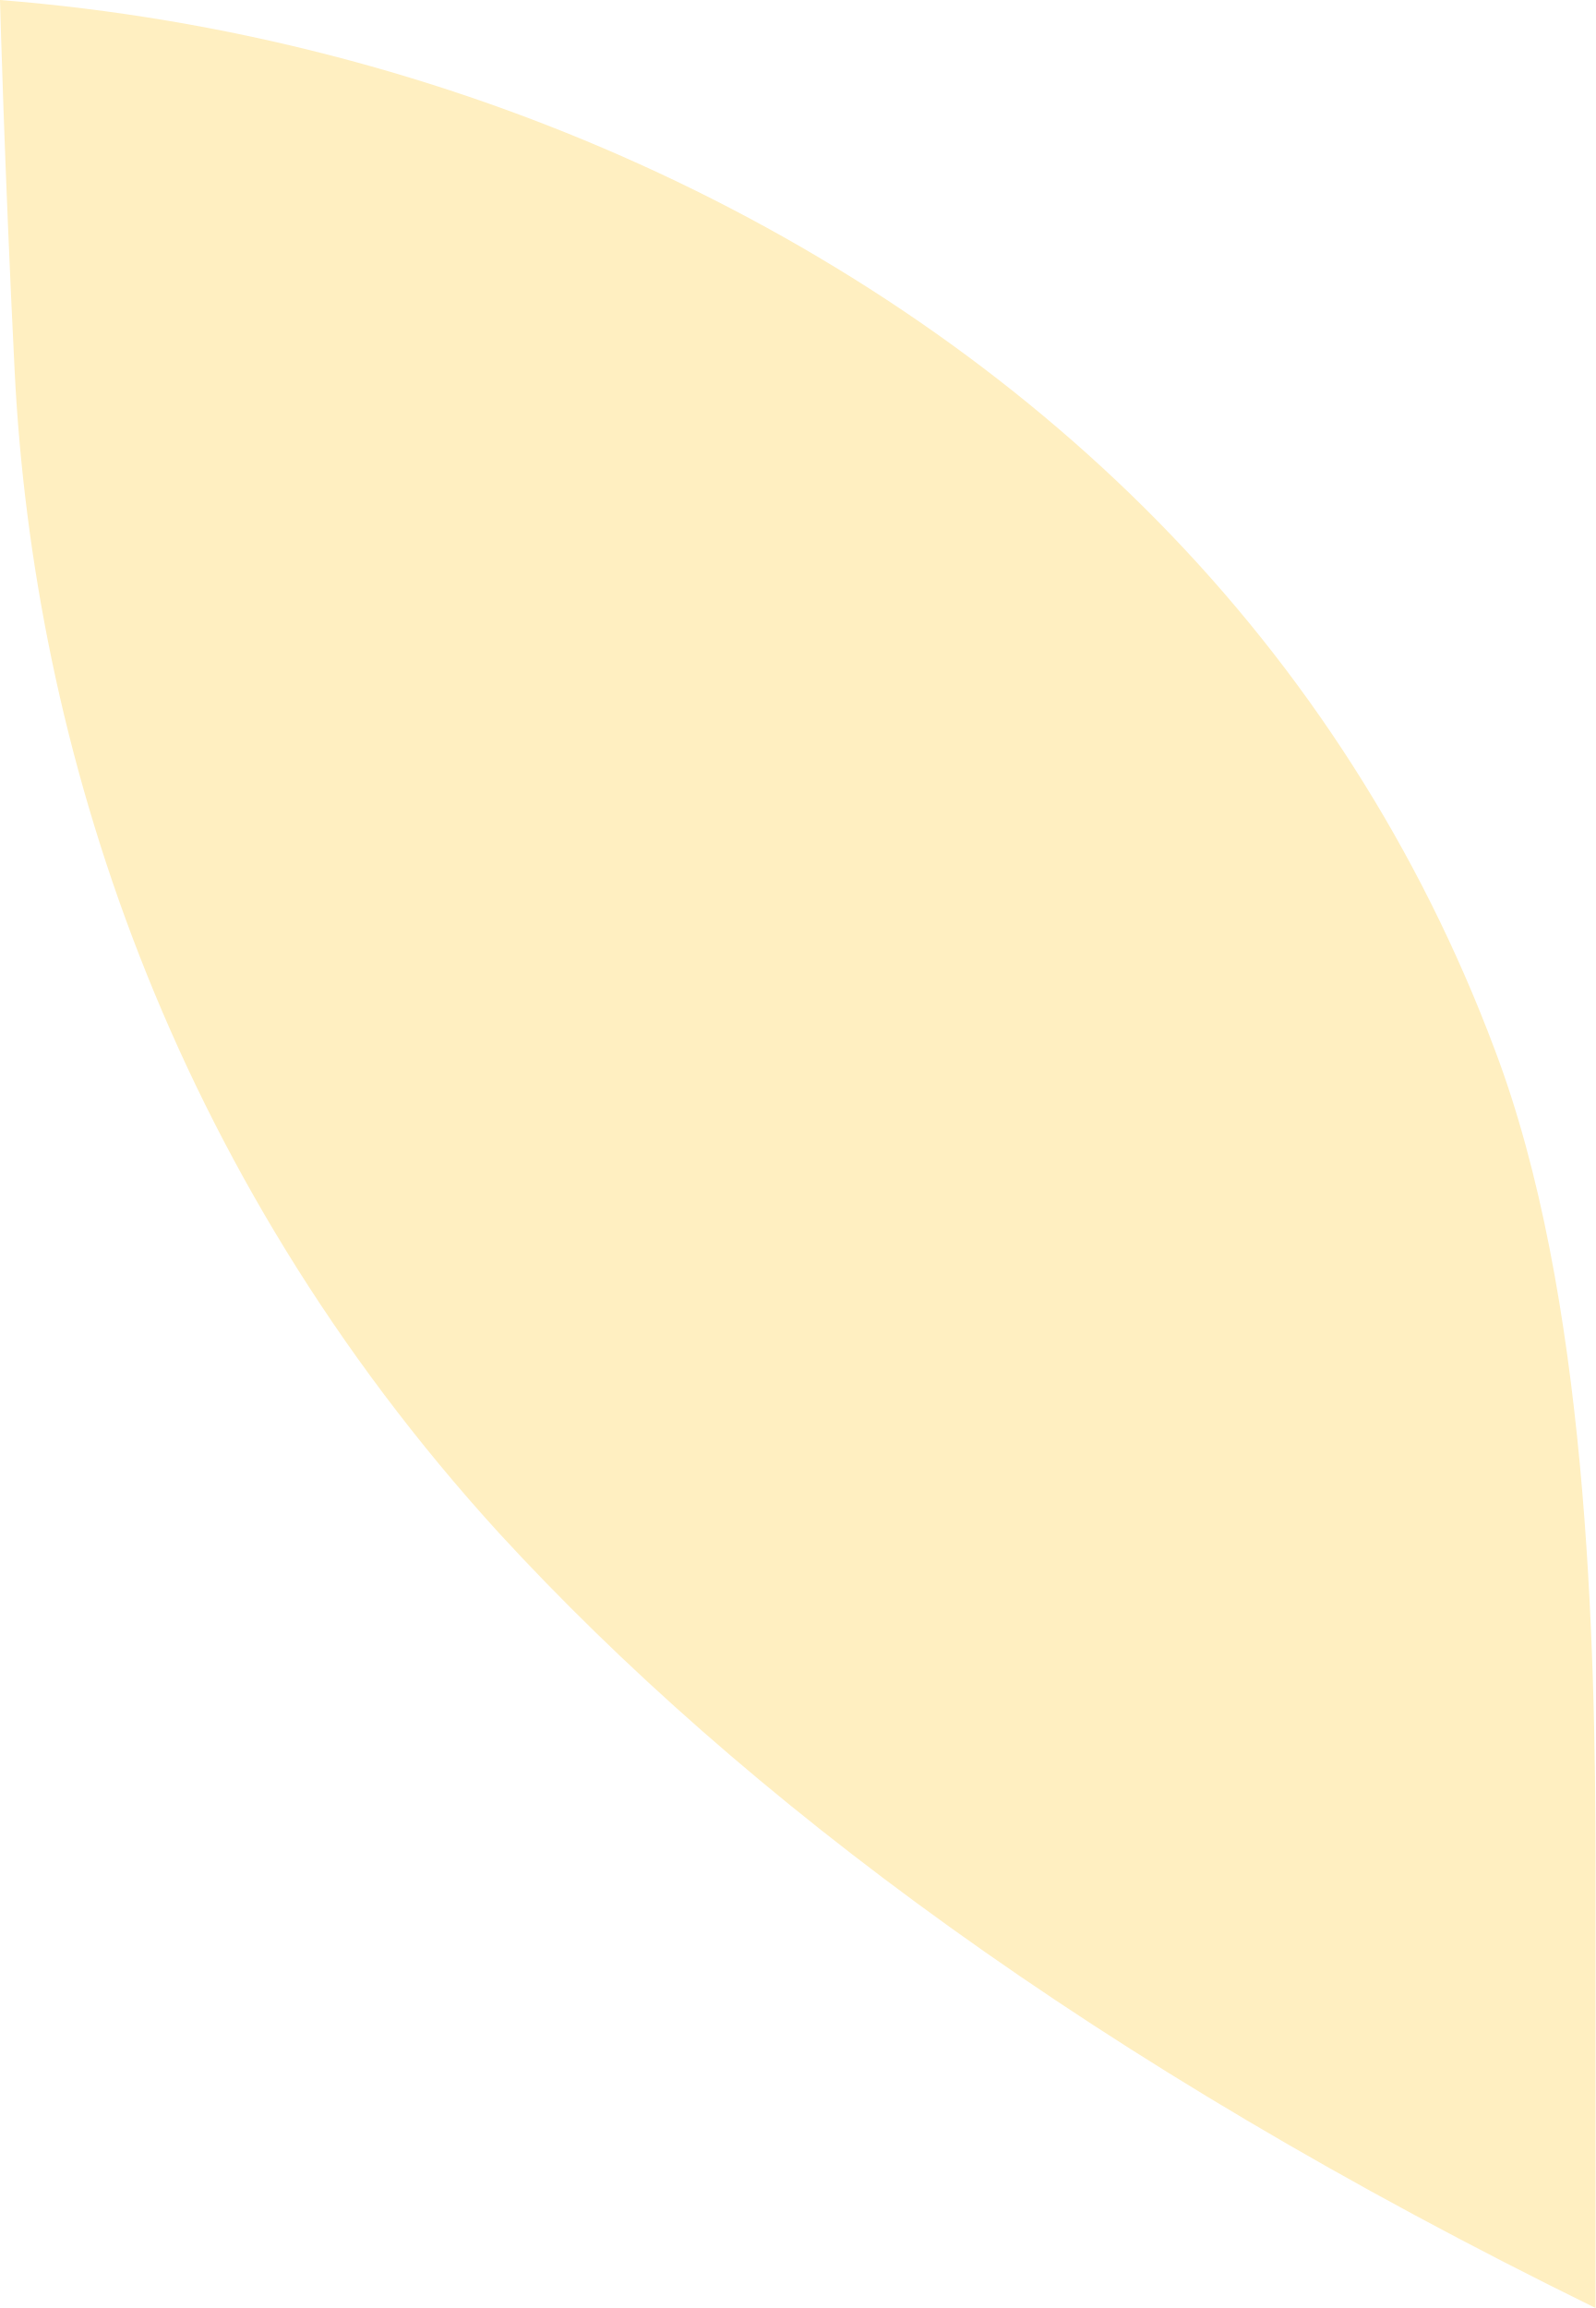
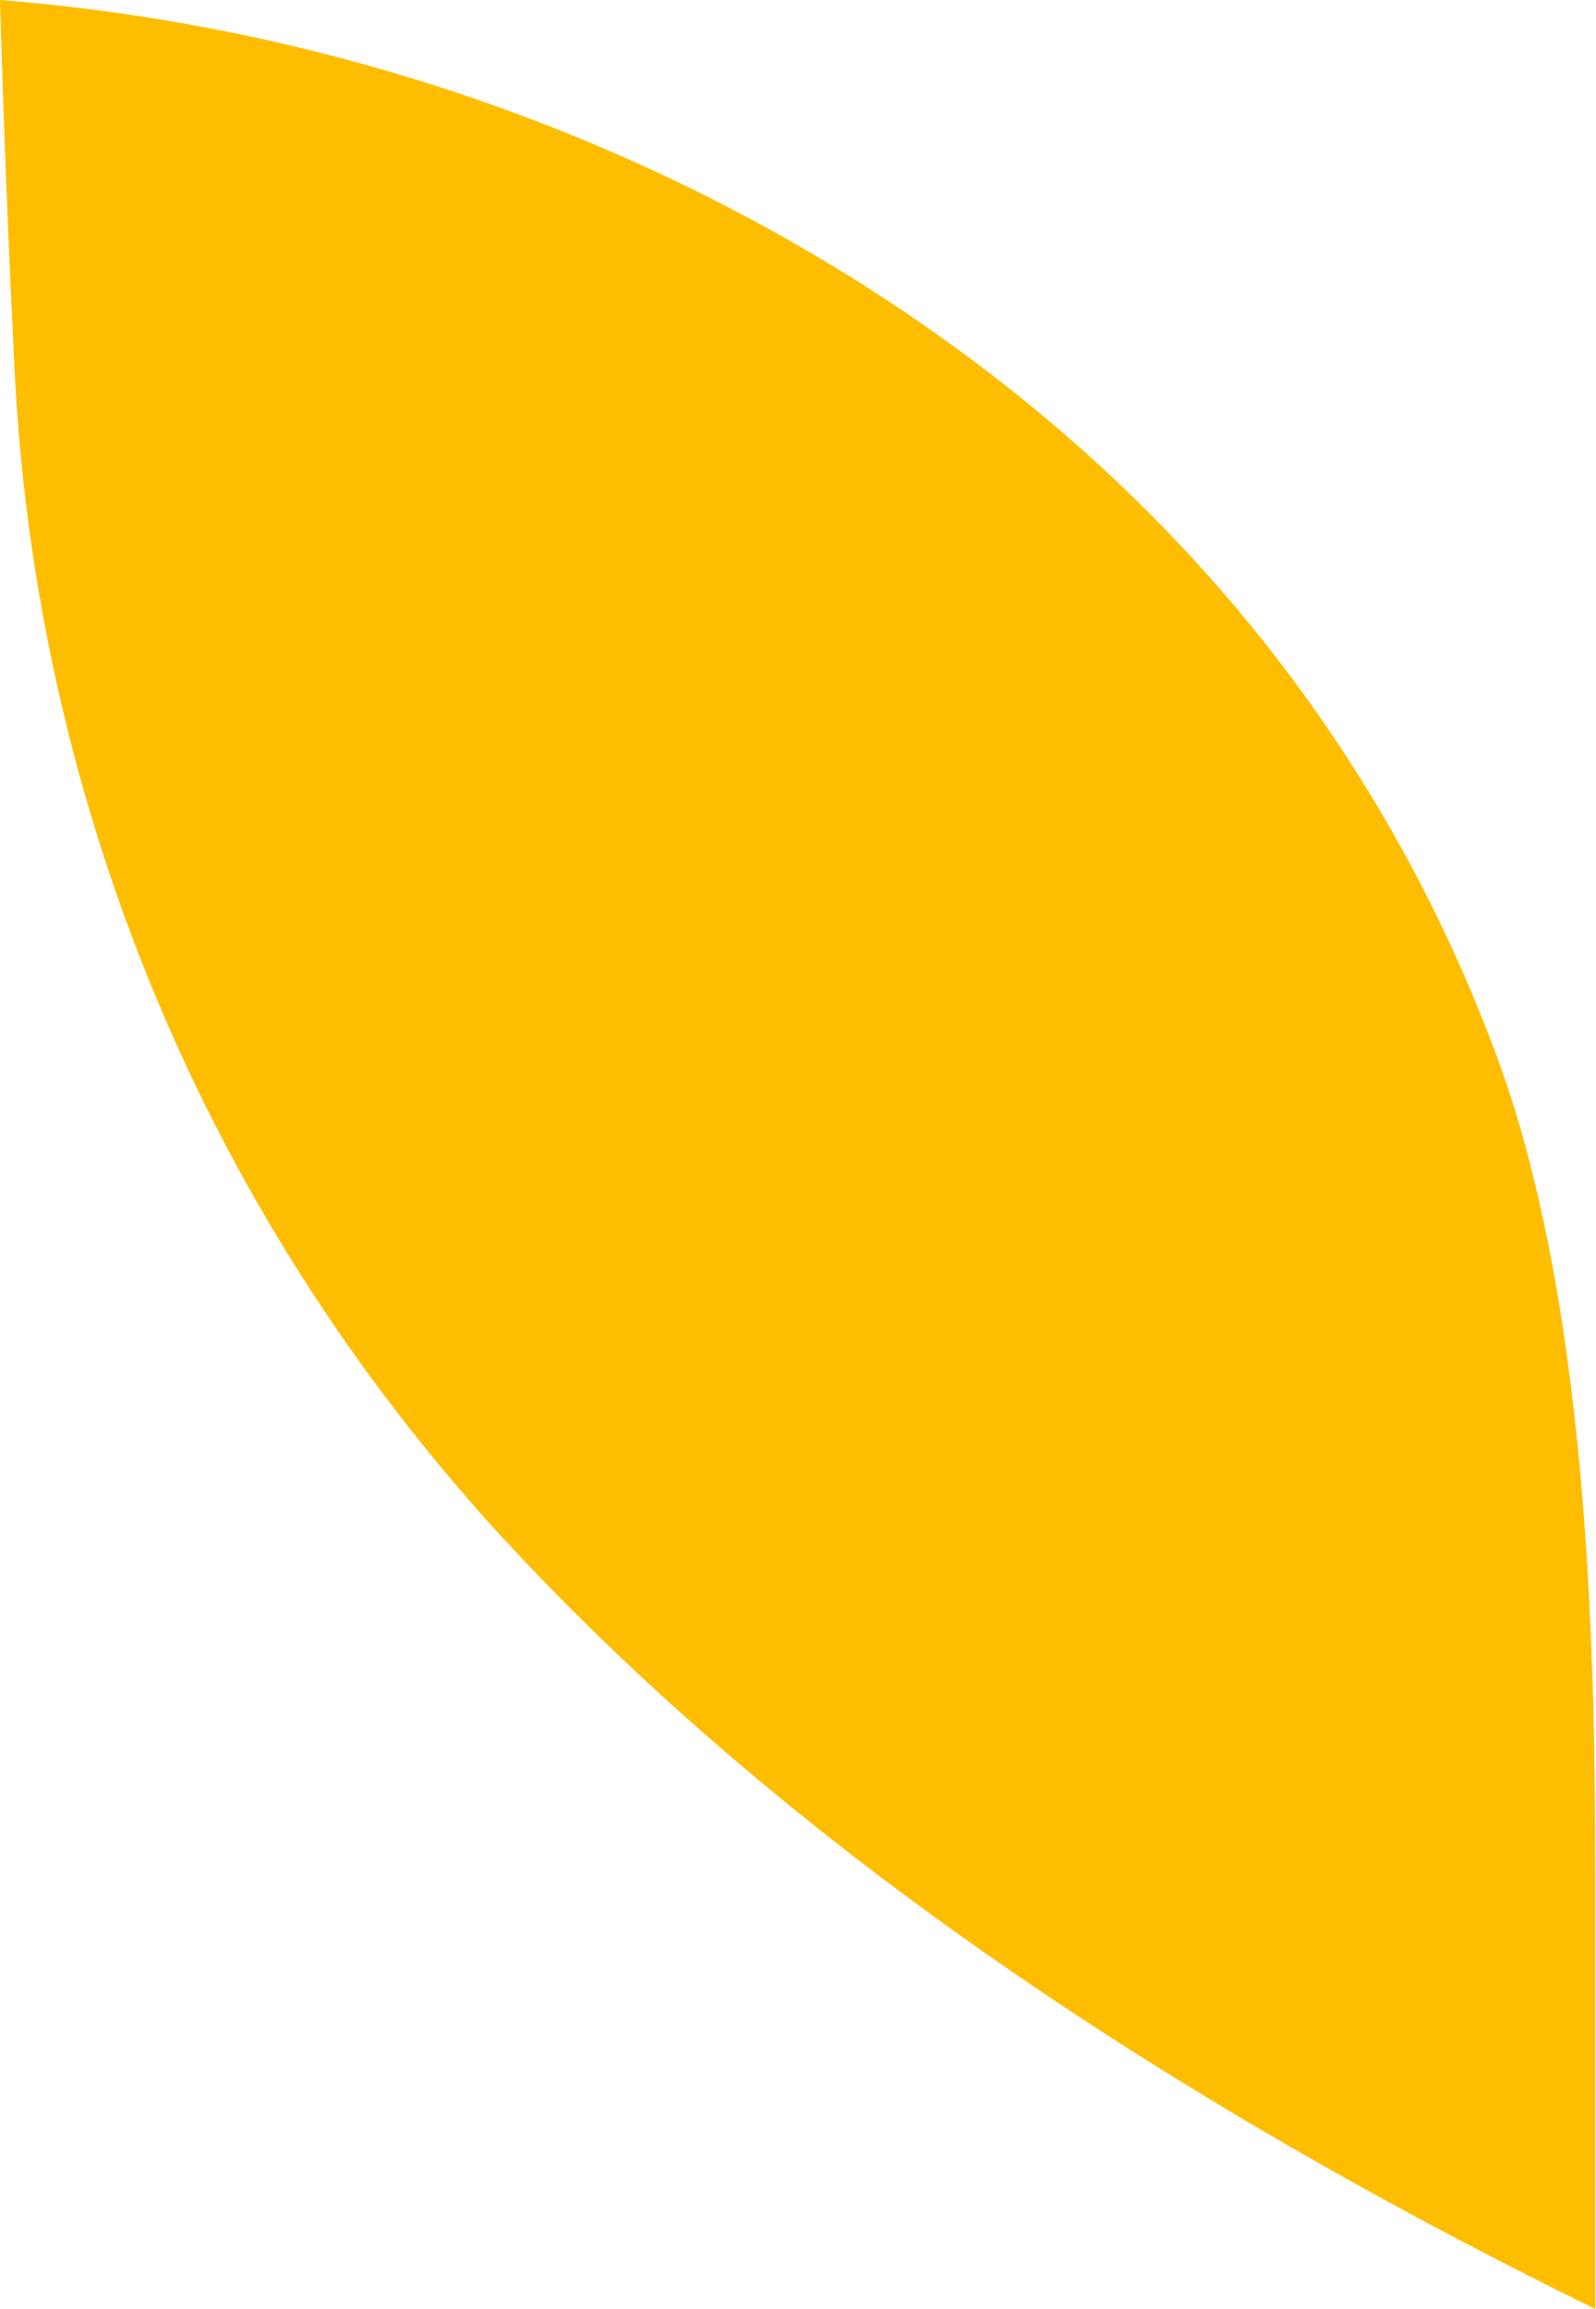
- <svg xmlns="http://www.w3.org/2000/svg" viewBox="0 0 354 512" width="354">
-   <path d="m100 6221c100.013 7.92 193.049 50.781 256.778 115.538 32.562 33.077 58.147 72.677 74.894 117.401 20.468 54.042 22.329 130.446 22.329 181.692v97.369c-111.177-54.508-189.327-113.208-243.288-171.909-73.498-80.597-103.269-174.704-107.456-257.631-2.326-46.588-3.256-82.46-3.256-82.46z" fill="#ffefc1" transform="translate(-100 -6221)" />
+ <svg xmlns="http://www.w3.org/2000/svg" width="257" height="372" viewBox="0 0 257 372">
+   <g fill="none" fill-rule="evenodd">
+     <g fill="#FFBD00" fill-rule="nonzero">
+       <path d="M100 5844c72.608 5.754 140.151 36.895 186.418 83.945 23.64 24.033 42.214 52.805 54.372 85.3 14.86 39.265 16.21 94.777 16.21 132.01V6216c-80.714-39.603-137.45-82.253-176.624-124.903-53.359-58.558-74.973-126.933-78.012-187.184C100.675 5870.063 100 5844 100 5844z" transform="translate(-100, -5844)" />
+     </g>
+   </g>
</svg>
